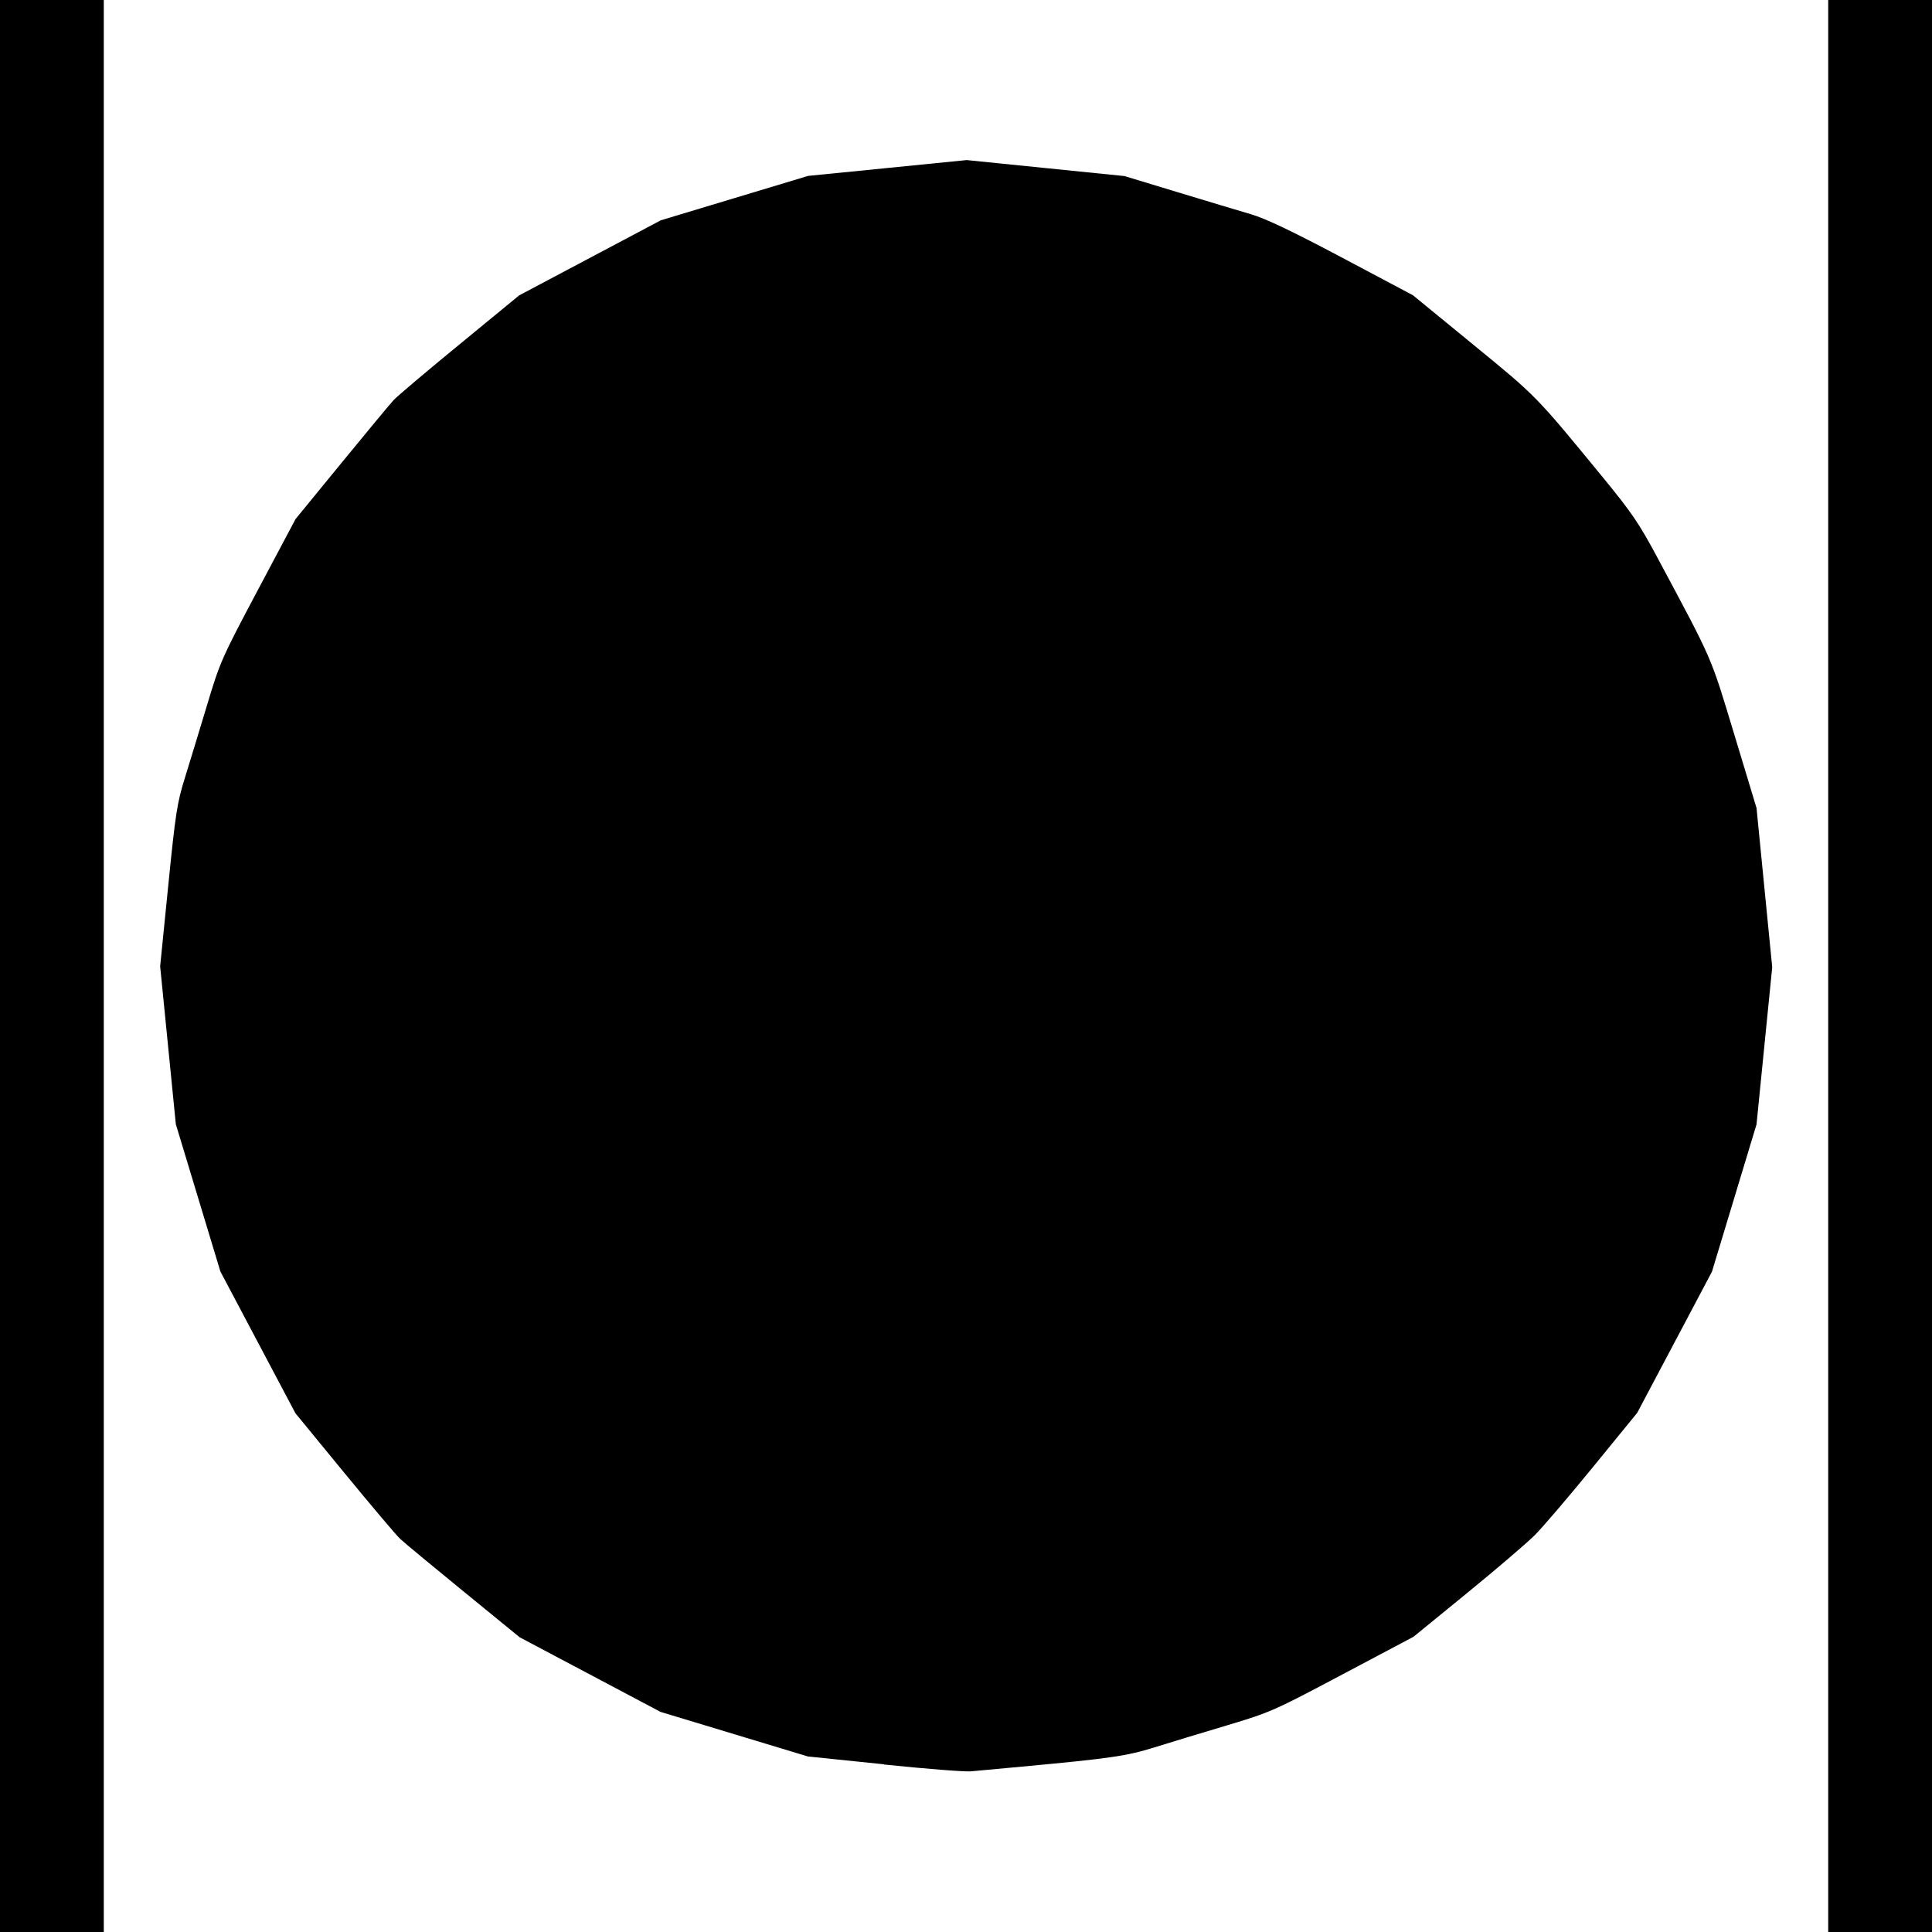
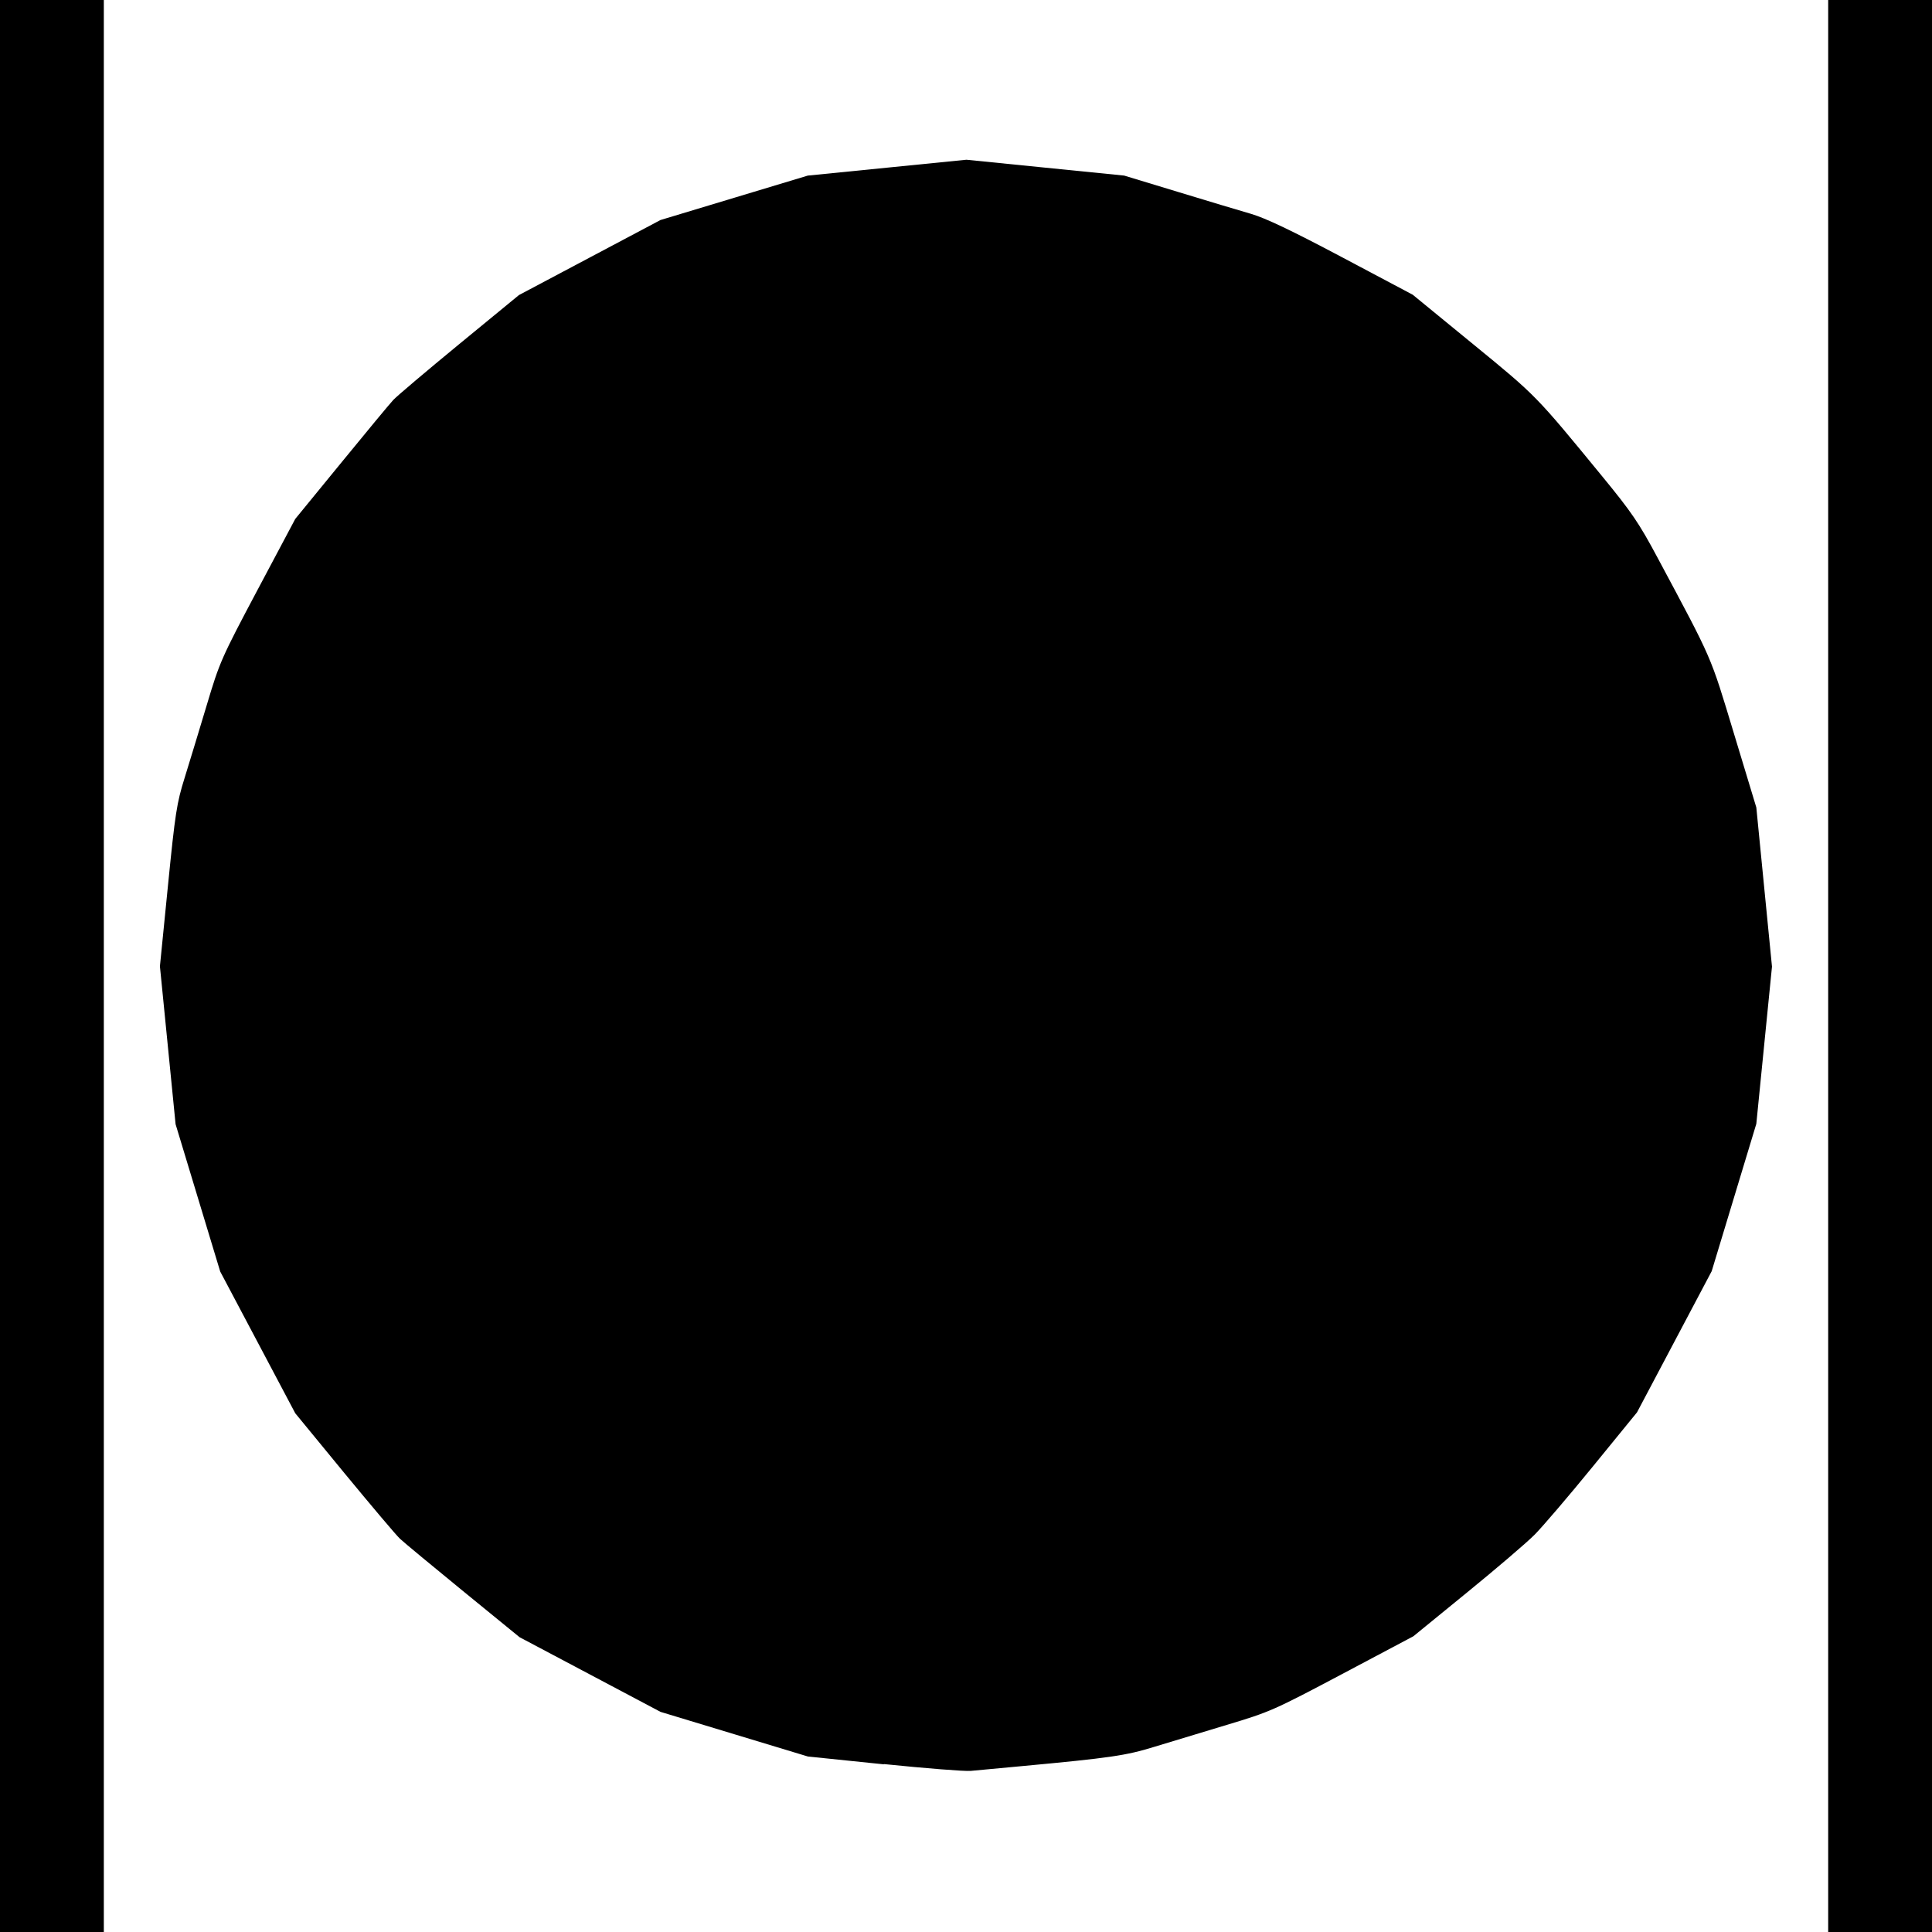
- <svg xmlns="http://www.w3.org/2000/svg" id="svg8" version="1.1" viewBox="0 0 26.359 26.359" height="26.359mm" width="26.359mm">
+ <svg xmlns="http://www.w3.org/2000/svg" id="svg8" version="1.1" viewBox="0 0 21.214 21.214" height="21.214mm" width="21.214mm">
  <defs id="defs2" />
  <g id="layer1" transform="translate(-104.775, 153.616)">
-     <path style="fill:#000000;stroke-width:0.033" d="m 104.775,-140.437 v -13.18 h 0.708 0.708 v 13.18 13.18 h -0.708 -0.708 z" id="path105" />
-     <path style="fill:#000000;stroke-width:0.033" d="m 116.835,-129.545 -1.038,-0.107 -1.005,-0.304 -1.005,-0.304 -0.961,-0.509 -0.961,-0.509 -0.769,-0.628 c -0.423,-0.345 -0.811,-0.667 -0.862,-0.715 -0.052,-0.048 -0.394,-0.453 -0.761,-0.9 l -0.667,-0.813 -0.512,-0.967 -0.512,-0.967 -0.304,-1.005 -0.304,-1.005 -0.107,-1.077 -0.107,-1.077 0.11,-1.097 c 0.1,-0.997 0.121,-1.132 0.228,-1.476 0.065,-0.208 0.2,-0.653 0.301,-0.988 0.177,-0.59 0.199,-0.641 0.695,-1.575 l 0.513,-0.966 0.625,-0.764 c 0.344,-0.42 0.664,-0.806 0.712,-0.858 0.048,-0.052 0.453,-0.395 0.901,-0.762 l 0.813,-0.668 0.966,-0.512 0.966,-0.512 1.005,-0.303 1.005,-0.303 1.082,-0.108 1.082,-0.108 1.076,0.109 1.076,0.109 0.725,0.22 c 0.399,0.121 0.851,0.257 1.005,0.302 0.197,0.058 0.564,0.233 1.243,0.593 l 0.963,0.511 0.823,0.674 c 0.87,0.712 0.853,0.695 1.766,1.808 0.397,0.484 0.499,0.634 0.75,1.104 0.762,1.424 0.716,1.319 1.045,2.405 l 0.304,1.005 0.107,1.086 0.107,1.086 -0.107,1.072 -0.107,1.072 -0.304,1.005 -0.304,1.005 -0.51,0.963 -0.51,0.963 -0.599,0.734 c -0.33,0.404 -0.688,0.824 -0.797,0.933 -0.109,0.109 -0.526,0.466 -0.927,0.793 l -0.729,0.595 -0.968,0.513 c -0.935,0.496 -0.988,0.52 -1.578,0.696 -0.335,0.1 -0.78,0.235 -0.988,0.3 -0.387,0.12 -0.598,0.15 -1.812,0.263 -0.299,0.028 -0.61,0.057 -0.692,0.064 -0.082,0.008 -0.615,-0.034 -1.186,-0.093 z" id="path209" />
-     <path style="fill:#000000;stroke-width:0.033" d="m 129.718,-140.437 v -13.18 h 0.708 0.708 v 13.18 13.18 h -0.708 -0.708 z" id="path207" />
-     <text x="118.171" y="-114.845" id="text282">
-       <tspan style="font-style:normal;font-weight:normal;font-size:26.458px;text-align:center;text-anchor:start;fill:#000000;fill-opacity:1;stroke:none" dy="14.817" id="tspan280" x="118.171" y="-114.845">5391.11 px<tspan style="font-size:65%;baseline-shift:super" id="tspan278">2</tspan>
-       </tspan>
-     </text>
+     <path style="fill:#000000;stroke-width:0.027" d="m 104.775,-143.009 v -10.607 h 0.57 0.57 v 10.607 10.607 h -0.57 -0.57 z" id="path105" />
+     <path style="fill:#000000;stroke-width:0.027" d="m 114.481,-134.243 -0.835,-0.086 -0.809,-0.245 -0.809,-0.245 -0.774,-0.41 -0.774,-0.41 -0.619,-0.505 c -0.34,-0.278 -0.653,-0.537 -0.694,-0.576 -0.042,-0.039 -0.317,-0.365 -0.613,-0.724 l -0.537,-0.654 -0.412,-0.778 -0.412,-0.778 -0.245,-0.809 -0.245,-0.809 -0.086,-0.867 -0.086,-0.867 0.088,-0.883 c 0.08,-0.803 0.097,-0.911 0.184,-1.188 0.052,-0.168 0.161,-0.526 0.242,-0.796 0.142,-0.475 0.16,-0.516 0.559,-1.268 l 0.413,-0.777 0.503,-0.615 c 0.276,-0.338 0.534,-0.649 0.573,-0.691 0.039,-0.042 0.365,-0.318 0.725,-0.614 l 0.655,-0.538 0.777,-0.412 0.777,-0.412 0.809,-0.244 0.809,-0.244 0.871,-0.087 0.871,-0.087 0.866,0.087 0.866,0.087 0.583,0.177 c 0.321,0.098 0.685,0.207 0.809,0.243 0.159,0.046 0.454,0.187 1.001,0.477 l 0.775,0.411 0.662,0.542 c 0.7,0.573 0.687,0.56 1.421,1.455 0.32,0.39 0.402,0.51 0.604,0.888 0.613,1.146 0.576,1.061 0.841,1.936 l 0.245,0.809 0.086,0.874 0.086,0.874 -0.086,0.863 -0.086,0.863 -0.245,0.809 -0.245,0.809 -0.41,0.775 -0.41,0.775 -0.482,0.591 c -0.265,0.325 -0.554,0.663 -0.641,0.751 -0.087,0.088 -0.423,0.375 -0.746,0.638 l -0.587,0.479 -0.779,0.413 c -0.753,0.399 -0.796,0.418 -1.27,0.56 -0.27,0.081 -0.628,0.19 -0.796,0.241 -0.311,0.096 -0.481,0.121 -1.458,0.212 -0.241,0.022 -0.491,0.046 -0.557,0.052 -0.066,0.006 -0.495,-0.028 -0.955,-0.075 z" id="path209" />
+     <path style="fill:#000000;stroke-width:0.027" d="m 124.849,-143.009 v -10.607 h 0.57 0.57 v 10.607 10.607 h -0.57 -0.57 z" id="path207" />
  </g>
</svg>
